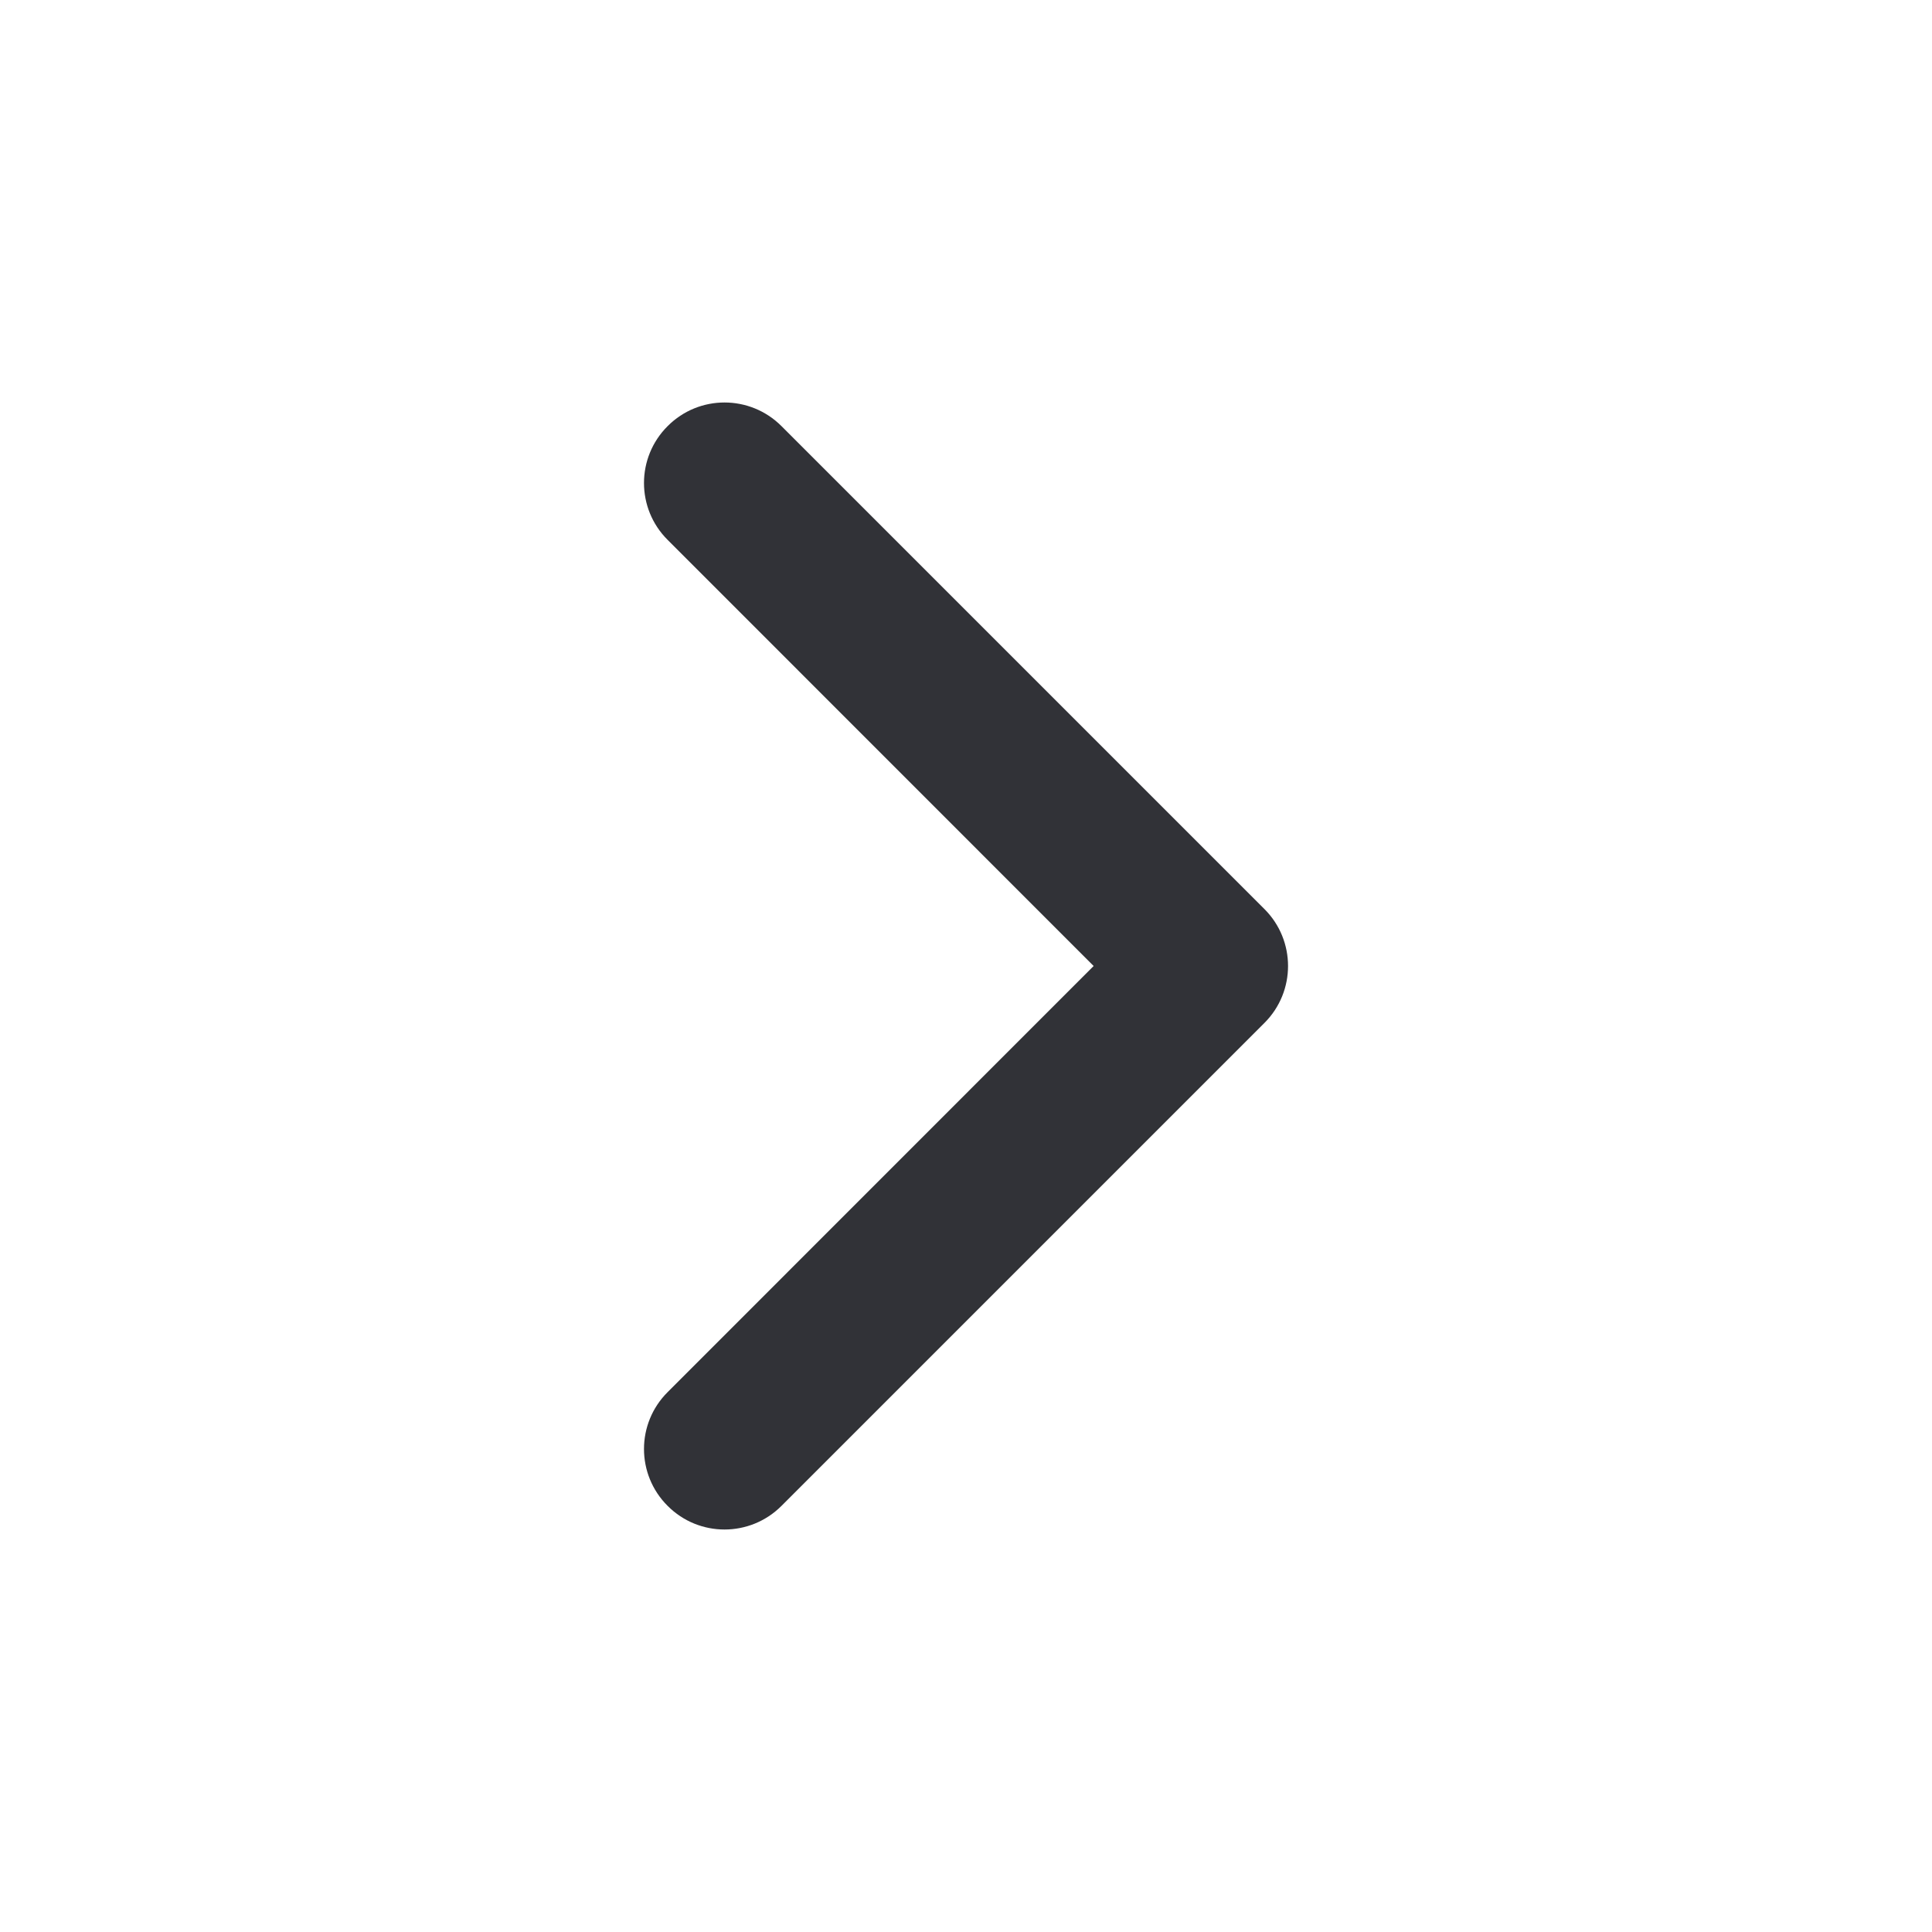
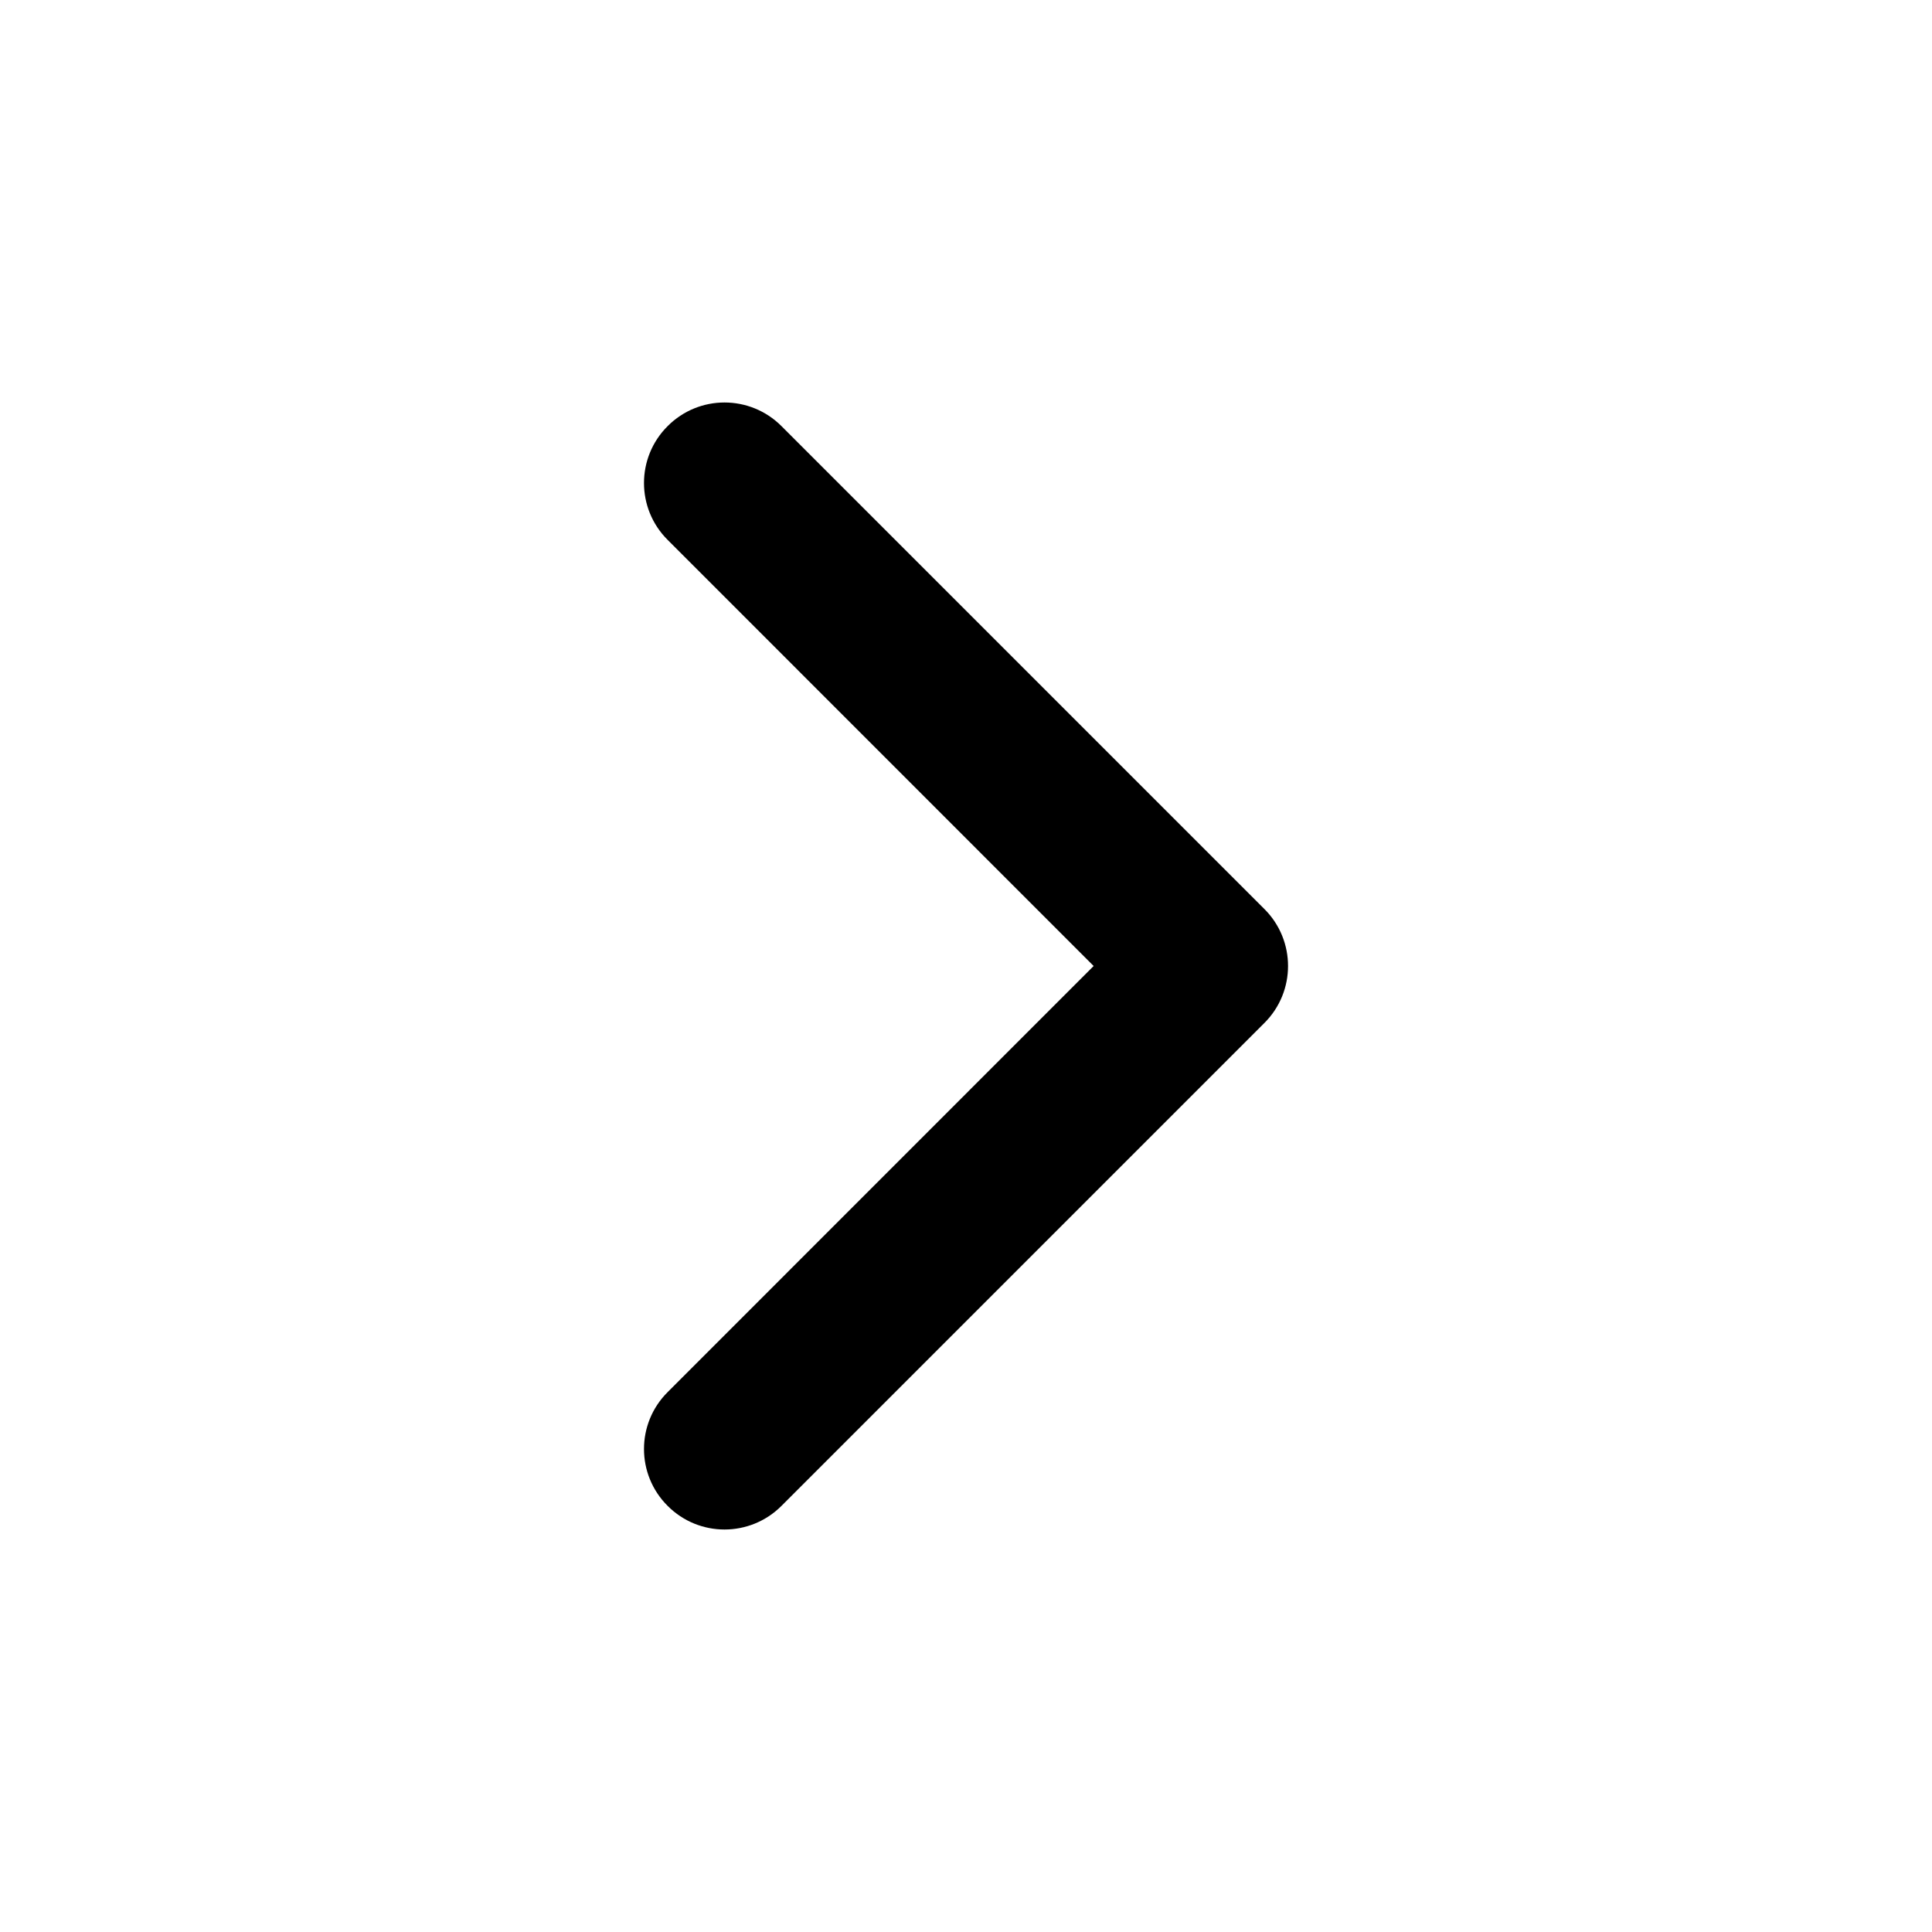
- <svg xmlns="http://www.w3.org/2000/svg" width="16" height="16" viewBox="0 0 16 16" fill="none">
-   <path fill-rule="evenodd" clip-rule="evenodd" d="M5.529 3.529C5.789 3.268 6.211 3.268 6.472 3.529L10.472 7.529C10.732 7.789 10.732 8.211 10.472 8.471L6.472 12.471C6.211 12.732 5.789 12.732 5.529 12.471C5.268 12.211 5.268 11.789 5.529 11.529L9.057 8L5.529 4.471C5.268 4.211 5.268 3.789 5.529 3.529Z" fill="#313237" />
+ <svg xmlns="http://www.w3.org/2000/svg" width="16" height="16" viewBox="0 0 16 16" fill="currentColor">
+   <path fill-rule="evenodd" clip-rule="evenodd" d="M5.529 3.529C5.789 3.268 6.211 3.268 6.472 3.529L10.472 7.529C10.732 7.789 10.732 8.211 10.472 8.471L6.472 12.471C6.211 12.732 5.789 12.732 5.529 12.471C5.268 12.211 5.268 11.789 5.529 11.529L9.057 8L5.529 4.471C5.268 4.211 5.268 3.789 5.529 3.529Z" fill="currentColor" />
</svg>
